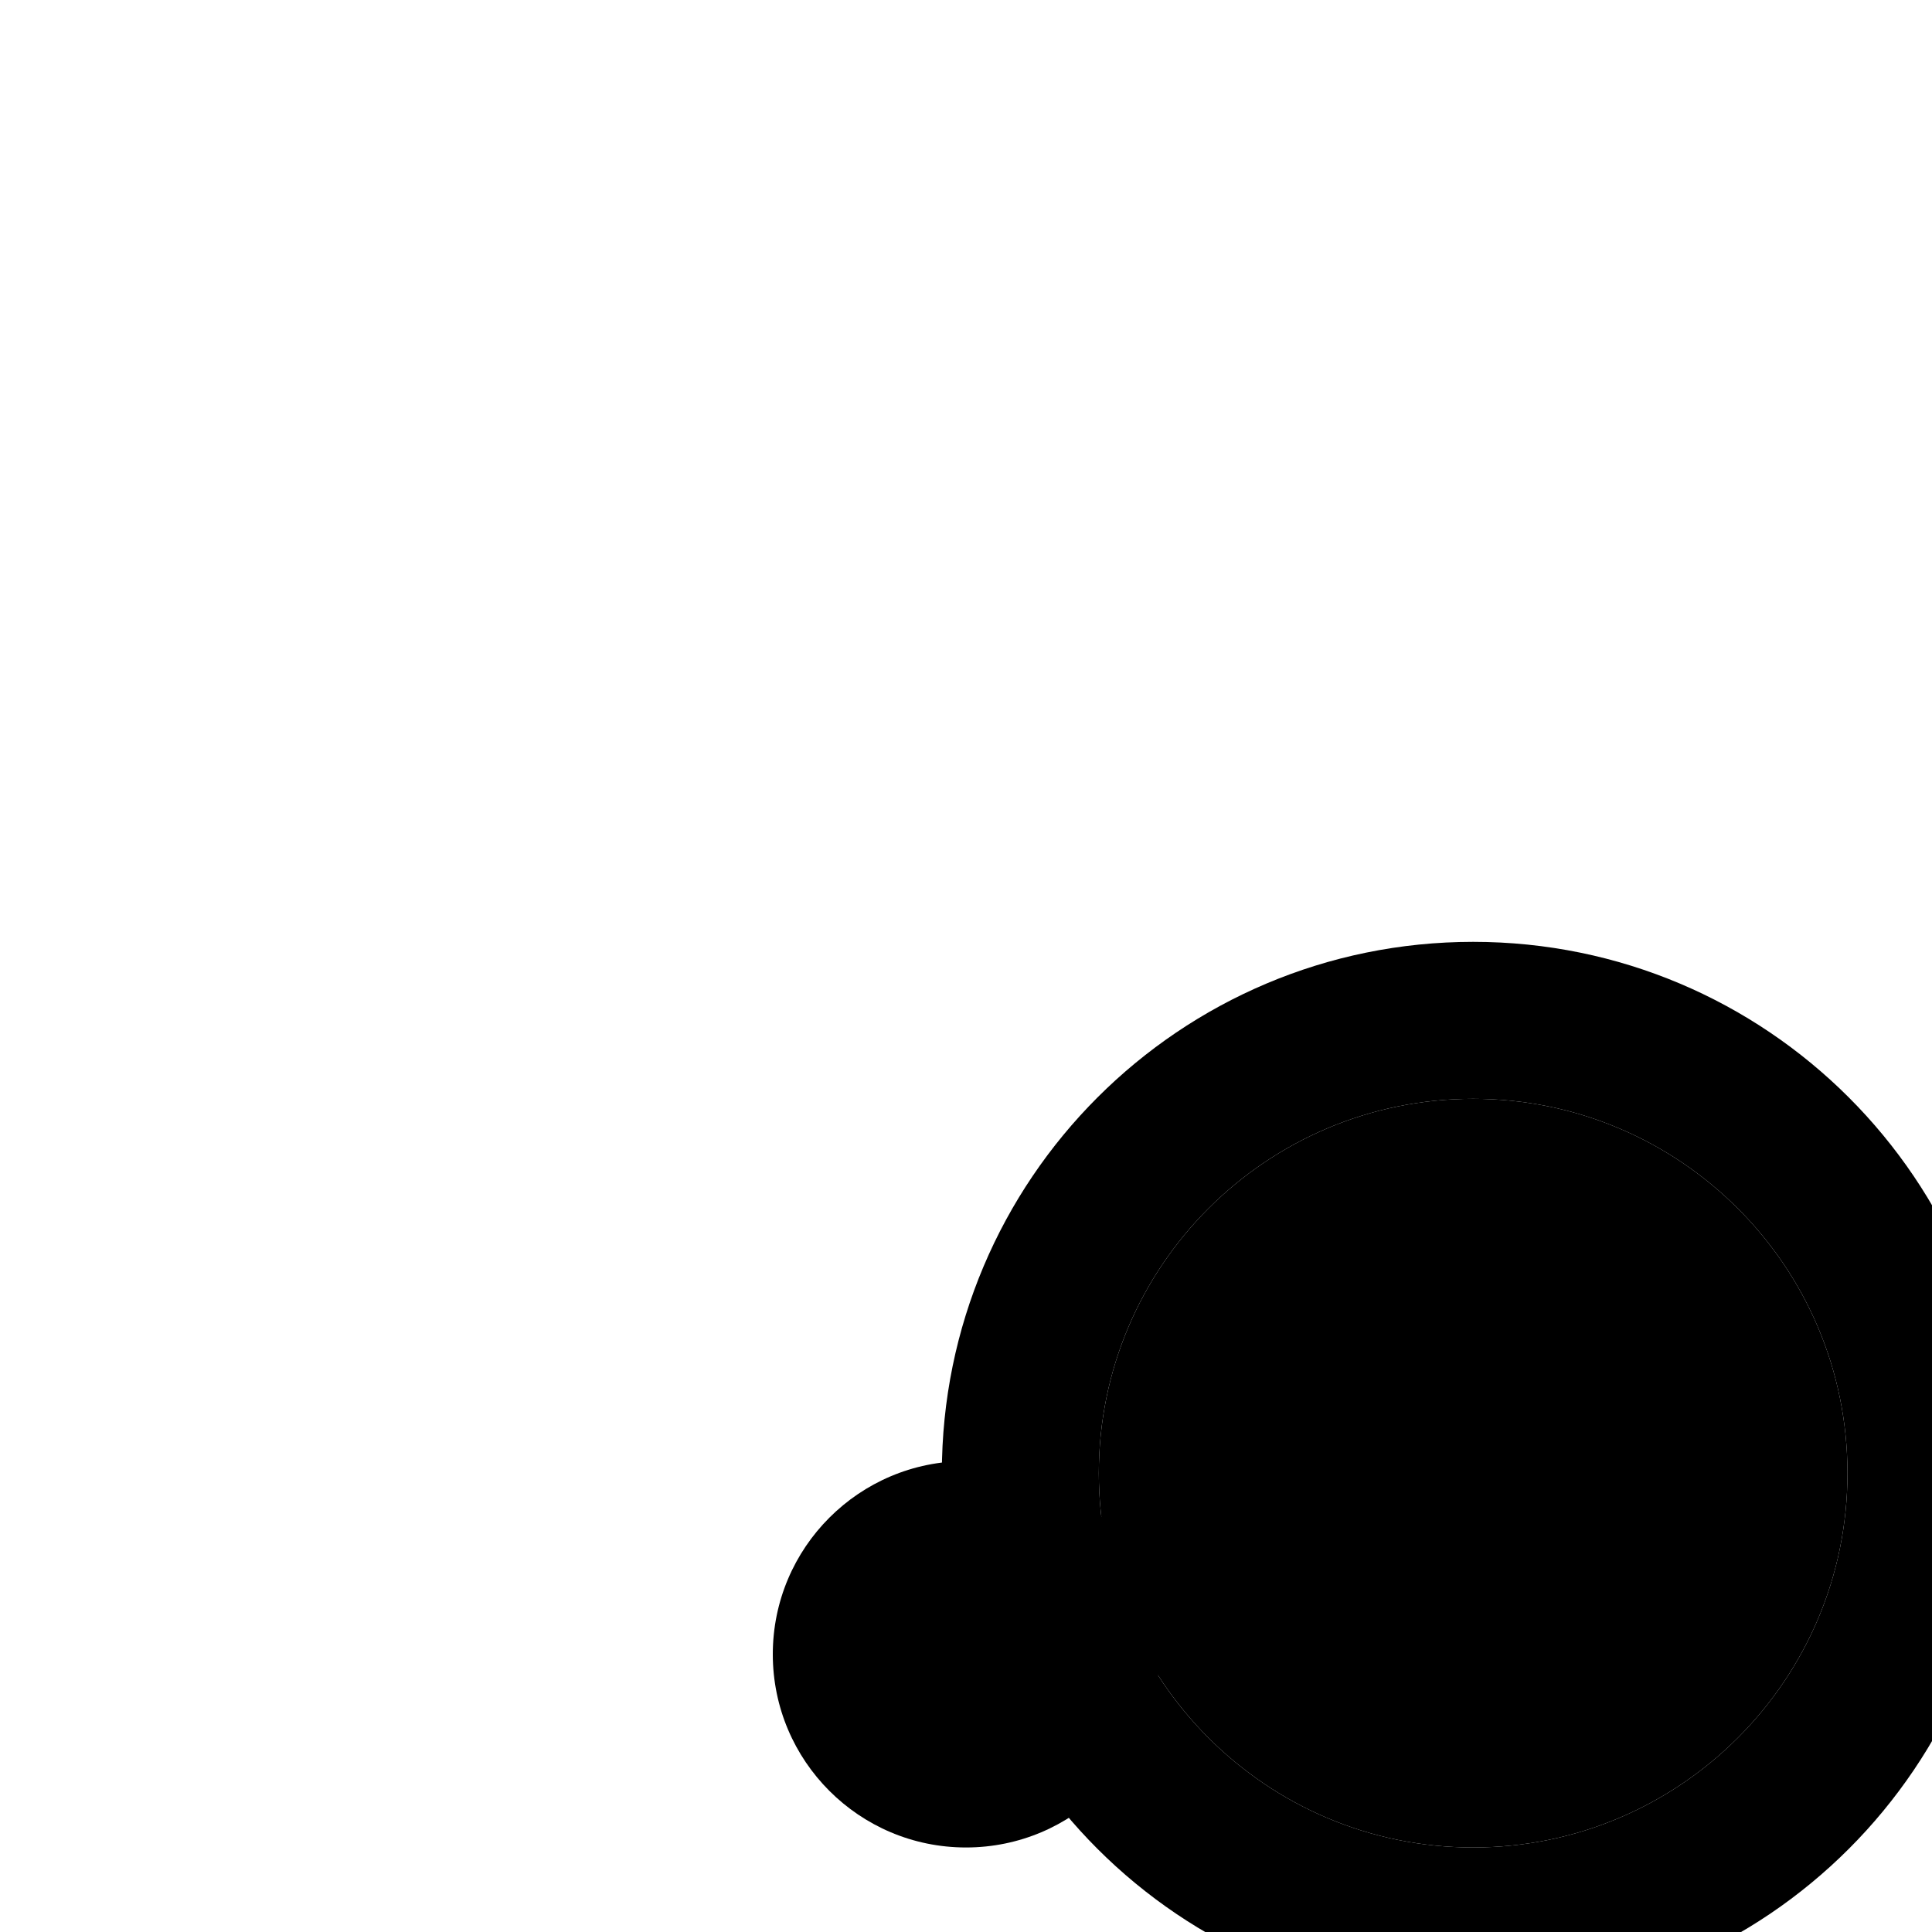
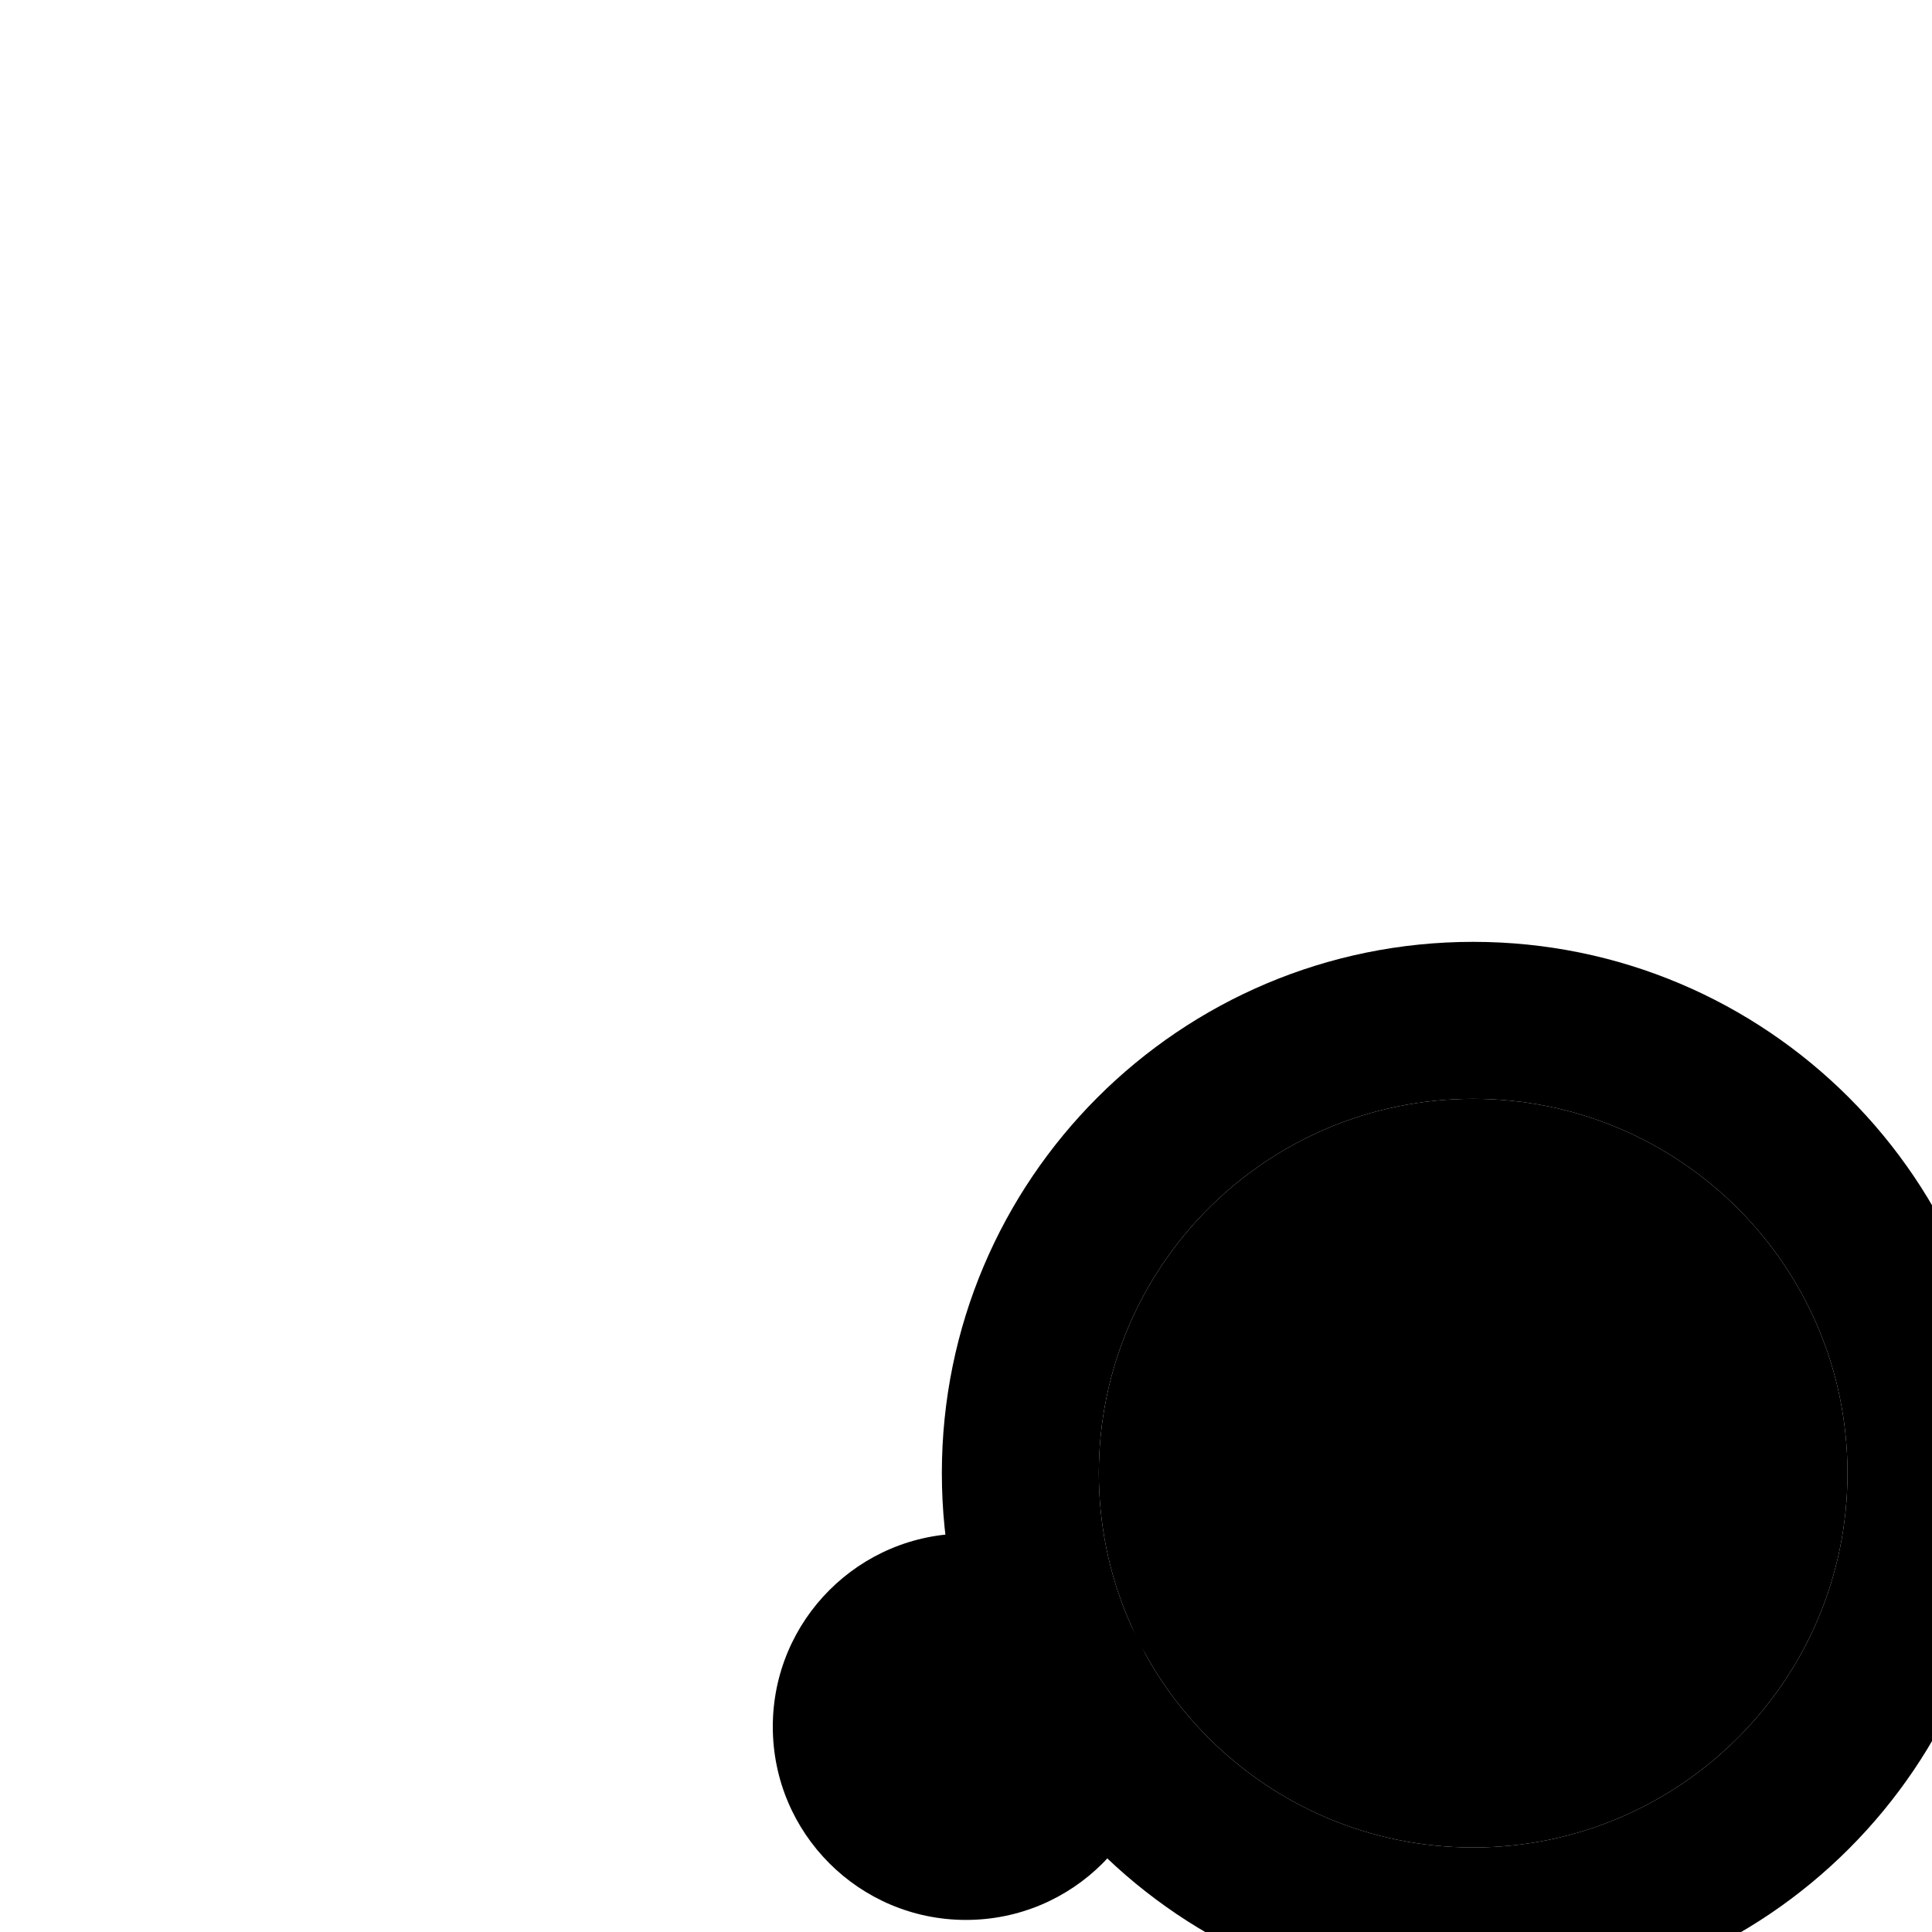
<svg xmlns="http://www.w3.org/2000/svg" viewBox="0 0 16 16">
  <g class="ink">
-     <circle cx="8" cy="13.7" r="1.6" />
-     <path d="M5.81 11A3.4 3.4 0 0 1 10.19 11" fill="none" stroke-width="2.4" />
-     <path d="M3.5 8.24A7 7 0 0 1 12.5 8.24" fill="none" stroke-width="2.4" />
-     <path d="M1.19 5.48A10.6 10.6 0 0 1 14.81 5.48" fill="none" stroke-width="2.4" />
+     <circle cx="8" cy="14.3" r="1.6" />
+     <path d="M5.53 10.78A4.3 4.3 0 0 1 10.47 10.78" fill="none" stroke-width="2.4" />
+     <path d="M3.3 7.58A8.2 8.2 0 0 1 12.7 7.58" fill="none" stroke-width="2.4" />
+     <path d="M1.06 4.39A12.1 12.1 0 0 1 14.94 4.39" fill="none" stroke-width="2.4" />
    <circle cx="12.2" cy="12.2" r="3.1" />
  </g>
  <g class="cut">
    <path fill-rule="evenodd" d="M12.2 7.8a4.4 4.4 0 1 1 0 8.8 4.4 4.4 0 1 1 0-8.8ZM12.2 9.1a3.1 3.1 0 1 0 0 6.2 3.1 3.1 0 1 0 0-6.2Z" />
    <rect x="10.75" y="12.15" width="2.9" height="2.1" rx="0.5" />
    <path d="M11.45 12.2v-.55a.75.75 0 0 1 1.5 0v.55" fill="none" stroke-width="0.85" />
  </g>
</svg>
